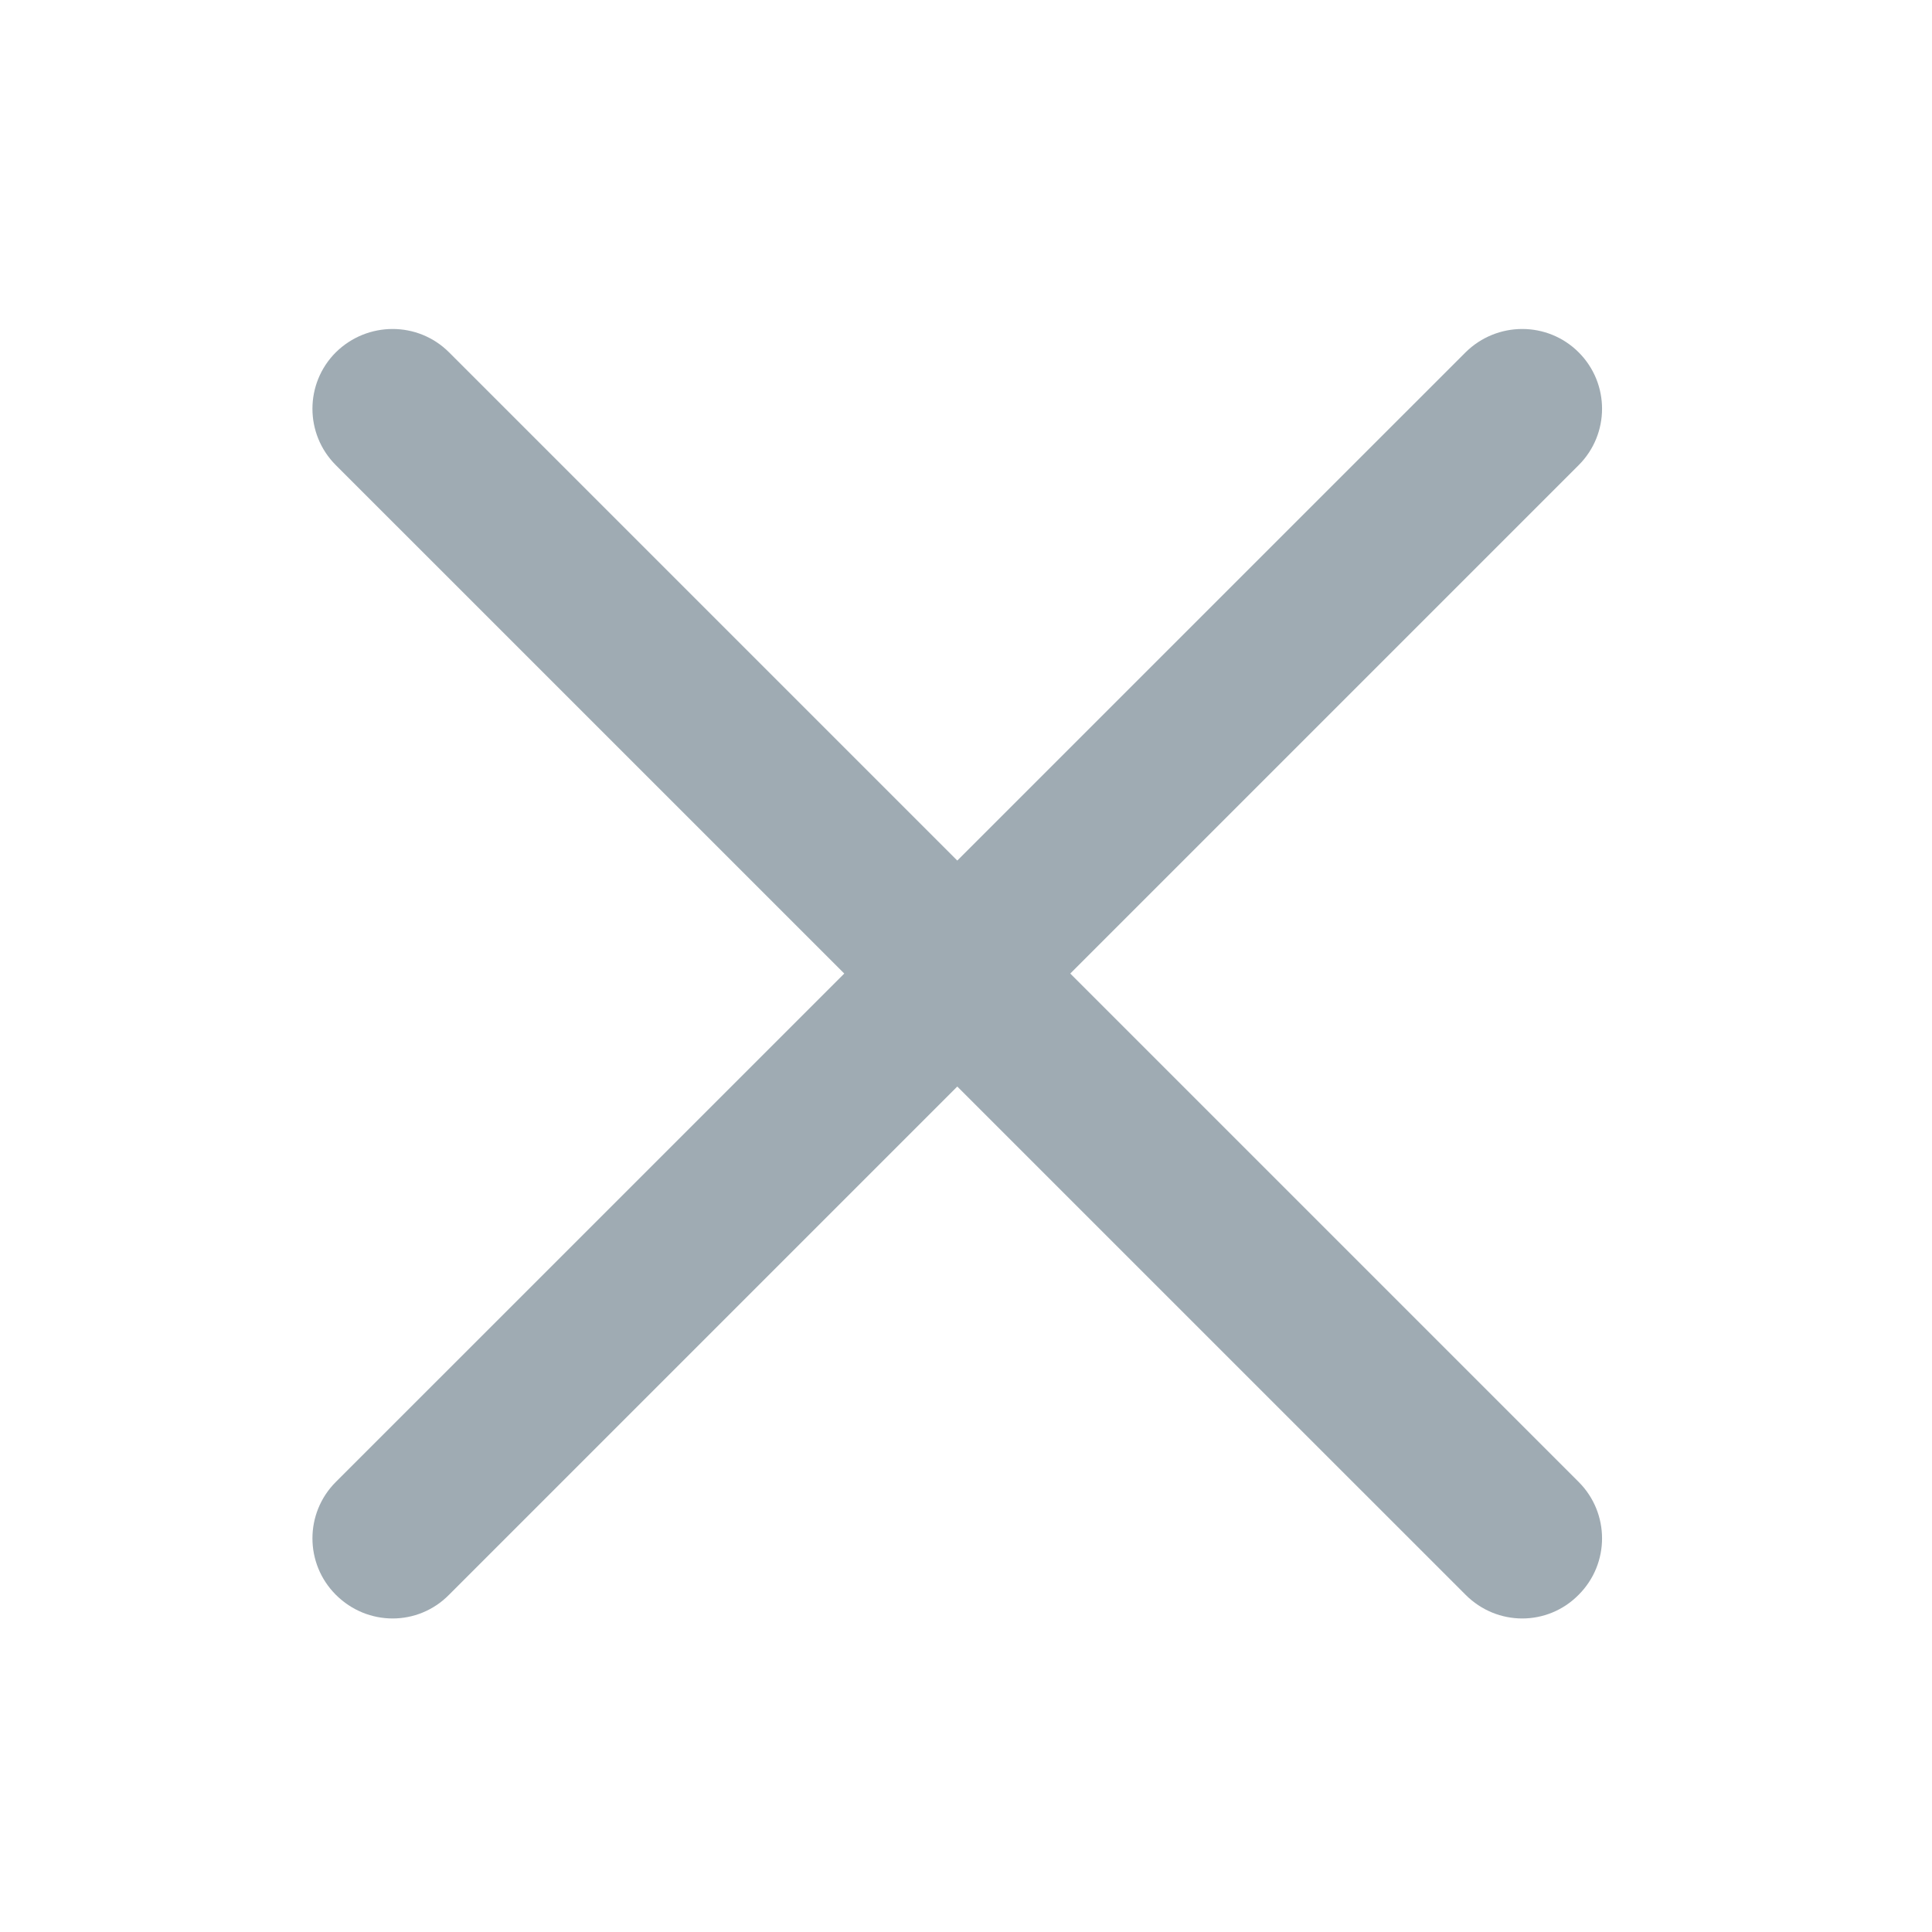
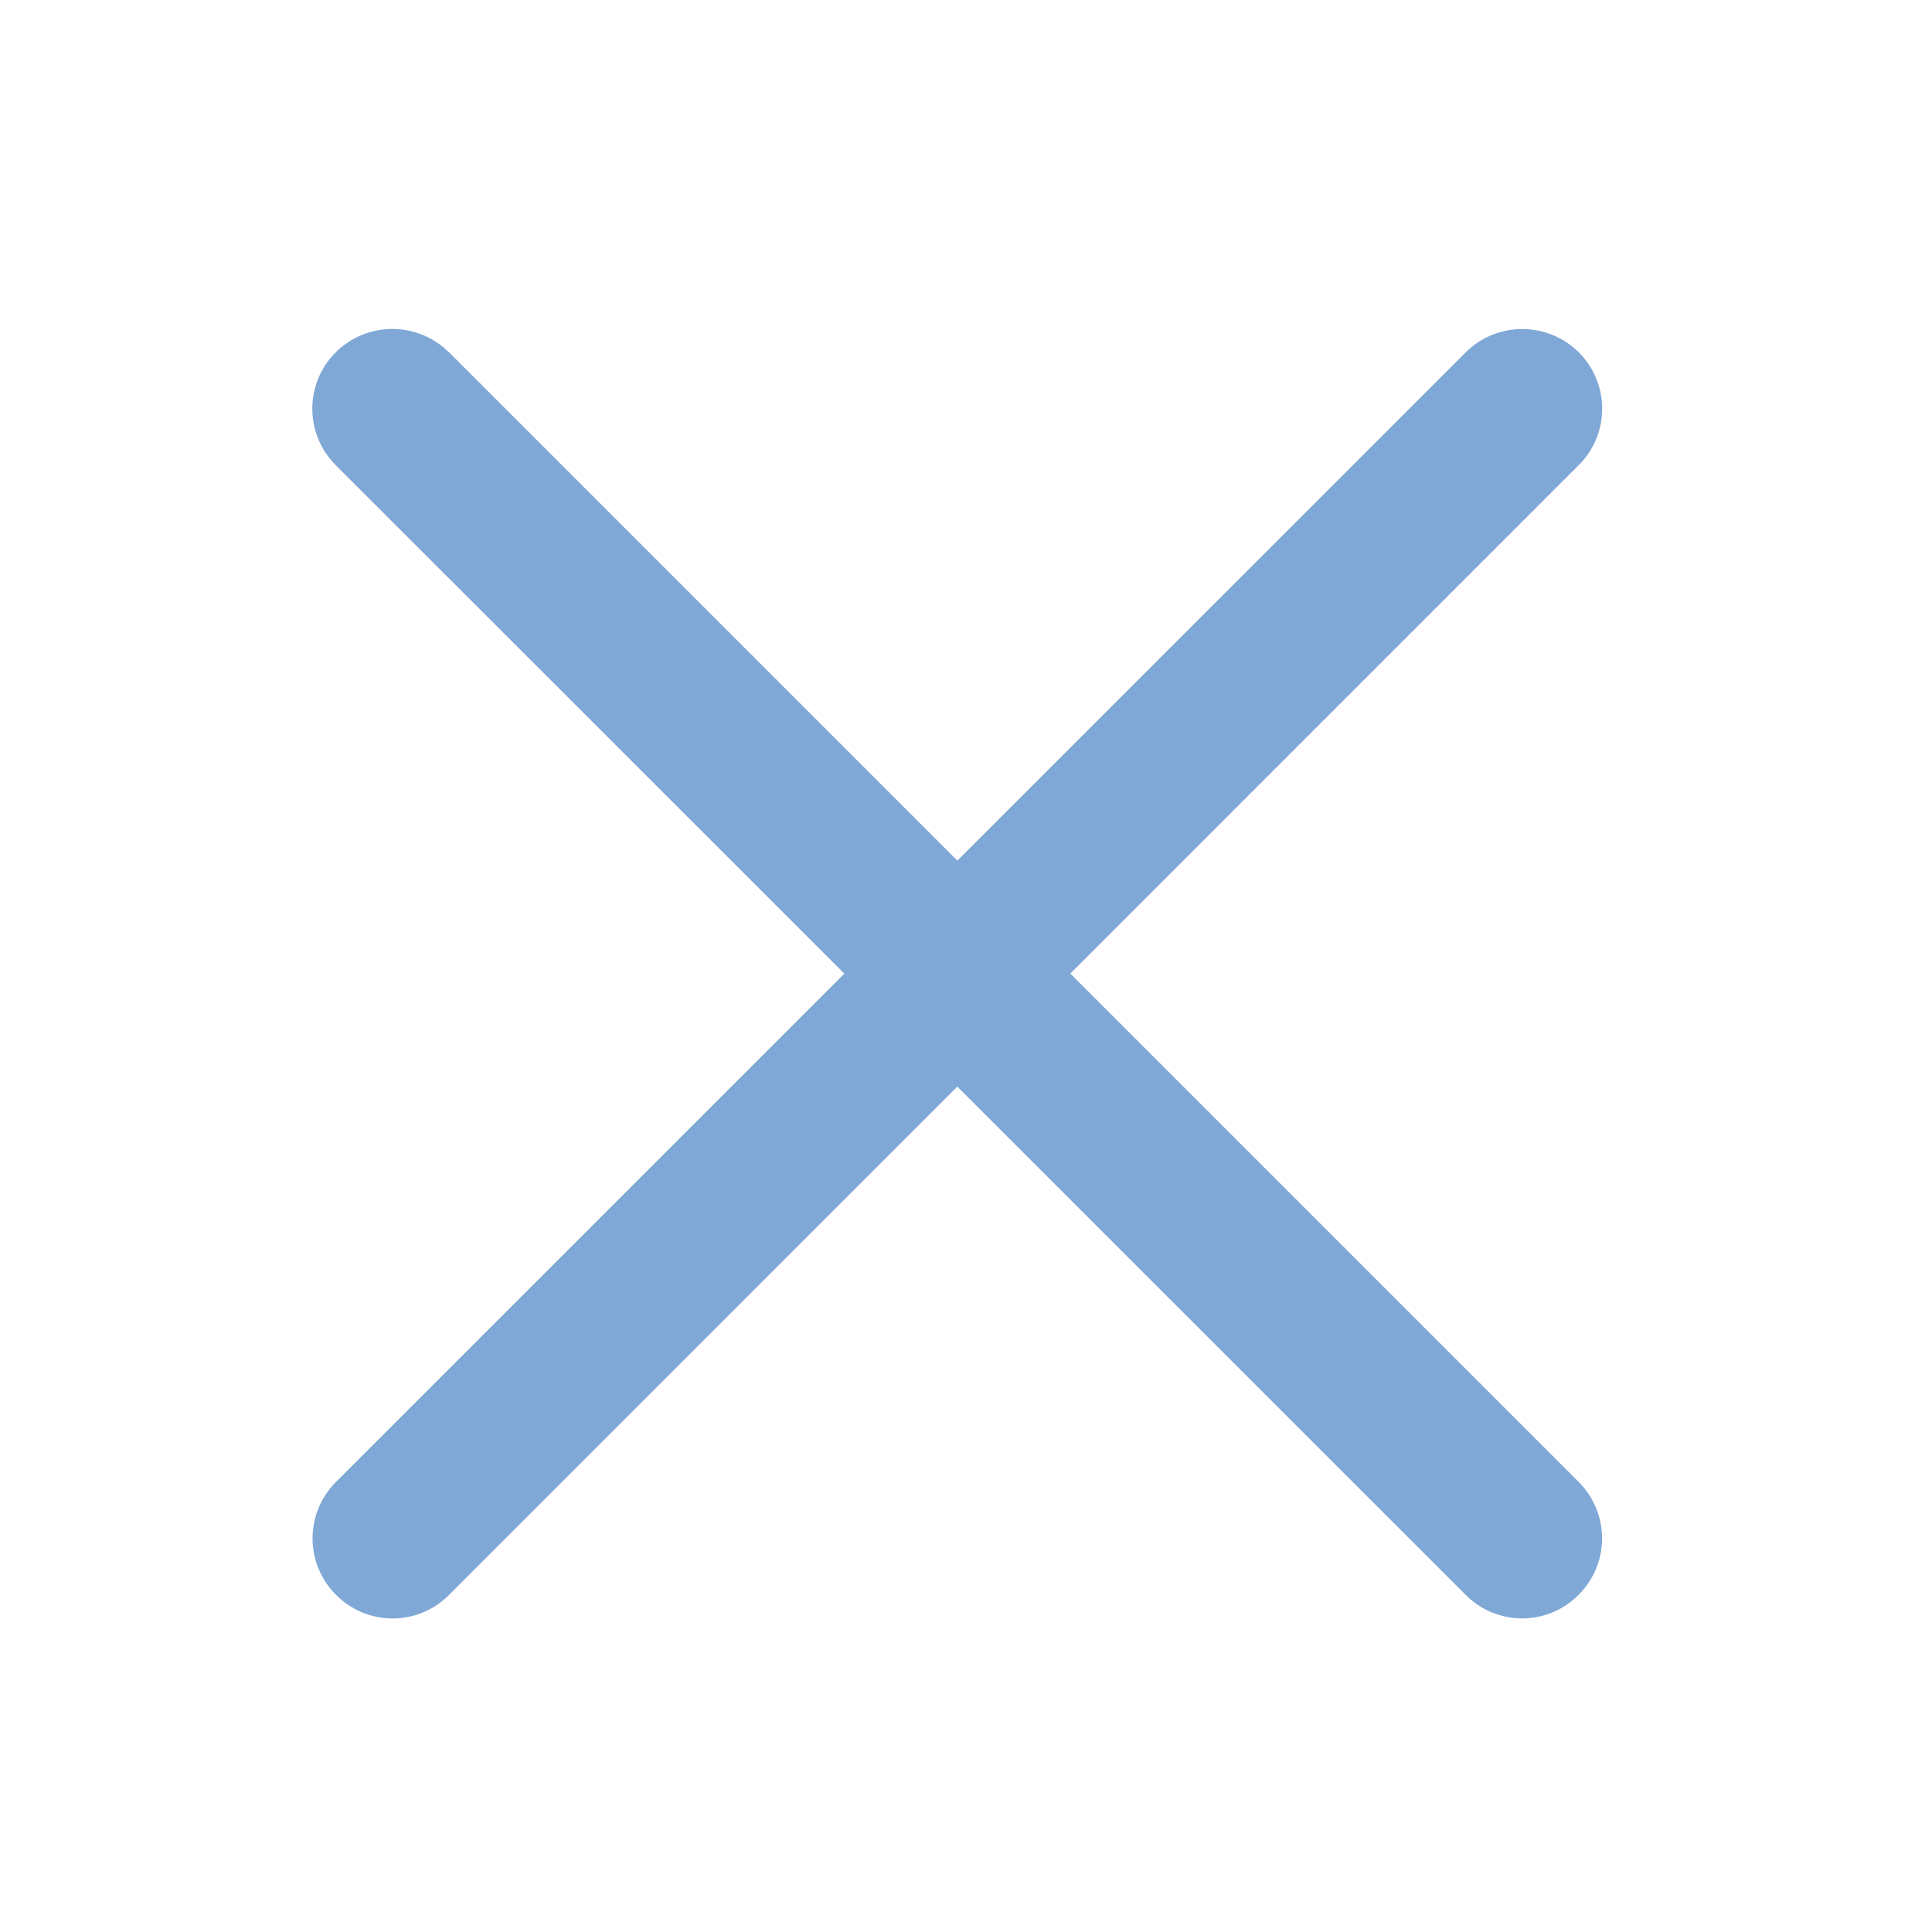
- <svg xmlns="http://www.w3.org/2000/svg" width="16pt" height="16pt" viewBox="0 0 16 16" version="1.1">
-   <g id="surface1">
-     <path style=" stroke:none;fill-rule:nonzero;fill:#9fabb3;fill-opacity:1;" d="M 3.719 2.918 L 13.074 12.273 C 13.332 12.531 13.332 12.949 13.074 13.207 C 12.816 13.469 12.398 13.469 12.137 13.207 L 2.781 3.852 C 2.523 3.594 2.523 3.176 2.781 2.918 C 3.043 2.66 3.461 2.66 3.719 2.918 Z M 3.719 2.918 " />
-     <path style=" stroke:none;fill-rule:nonzero;fill:#9fabb3;fill-opacity:1;" d="M 13.074 3.852 L 3.719 13.207 C 3.461 13.469 3.043 13.469 2.781 13.207 C 2.523 12.949 2.523 12.531 2.781 12.273 L 12.137 2.918 C 12.398 2.66 12.816 2.66 13.074 2.918 C 13.332 3.176 13.332 3.594 13.074 3.852 Z M 13.074 3.852 " />
+ <svg xmlns="http://www.w3.org/2000/svg" width="16pt" height="16pt" viewBox="0 0 16 16">
+   <g fill="#7fa8d6">
+     <path d="M3.719 2.918l9.355 9.355a.66.66 0 0 1 0 .934.658.658 0 0 1-.937 0L2.78 3.852a.66.66 0 0 1 0-.934.665.665 0 0 1 .938 0zm0 0" />
+     <path d="M13.074 3.852L3.72 13.207a.658.658 0 0 1-.938 0 .66.66 0 0 1 0-.934l9.356-9.355a.665.665 0 0 1 .937 0 .66.66 0 0 1 0 .934zm0 0" />
  </g>
</svg>
